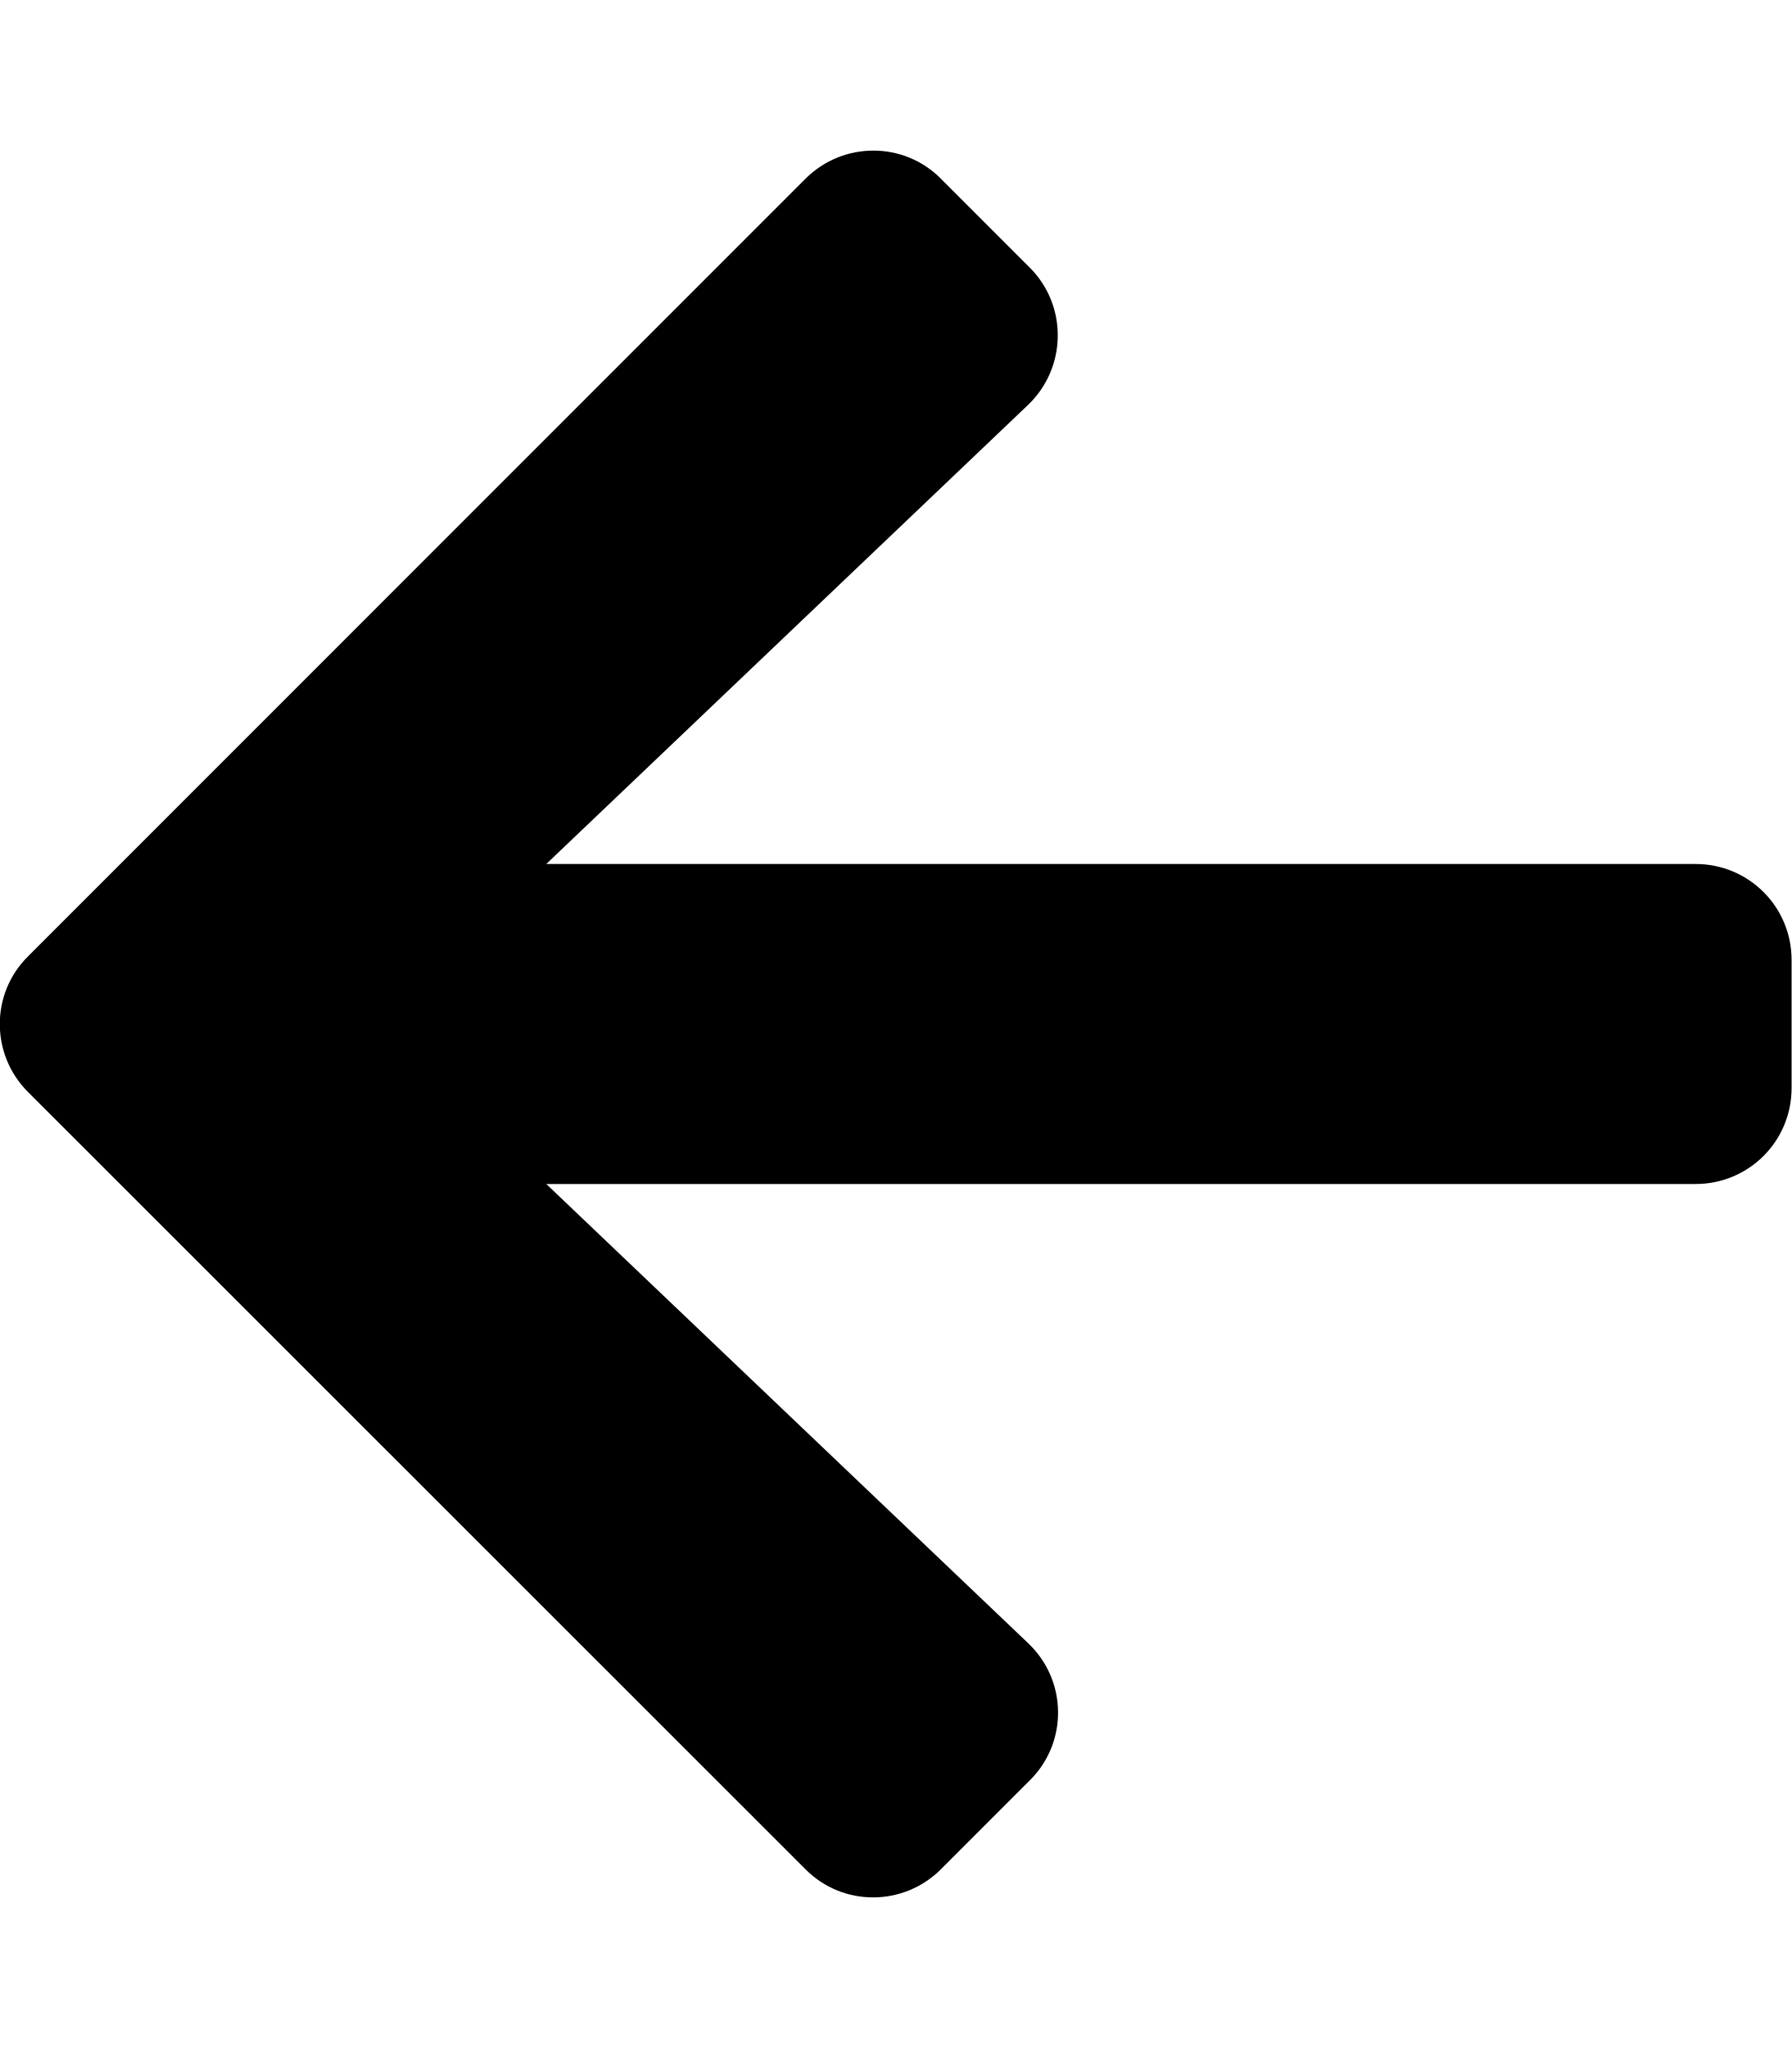
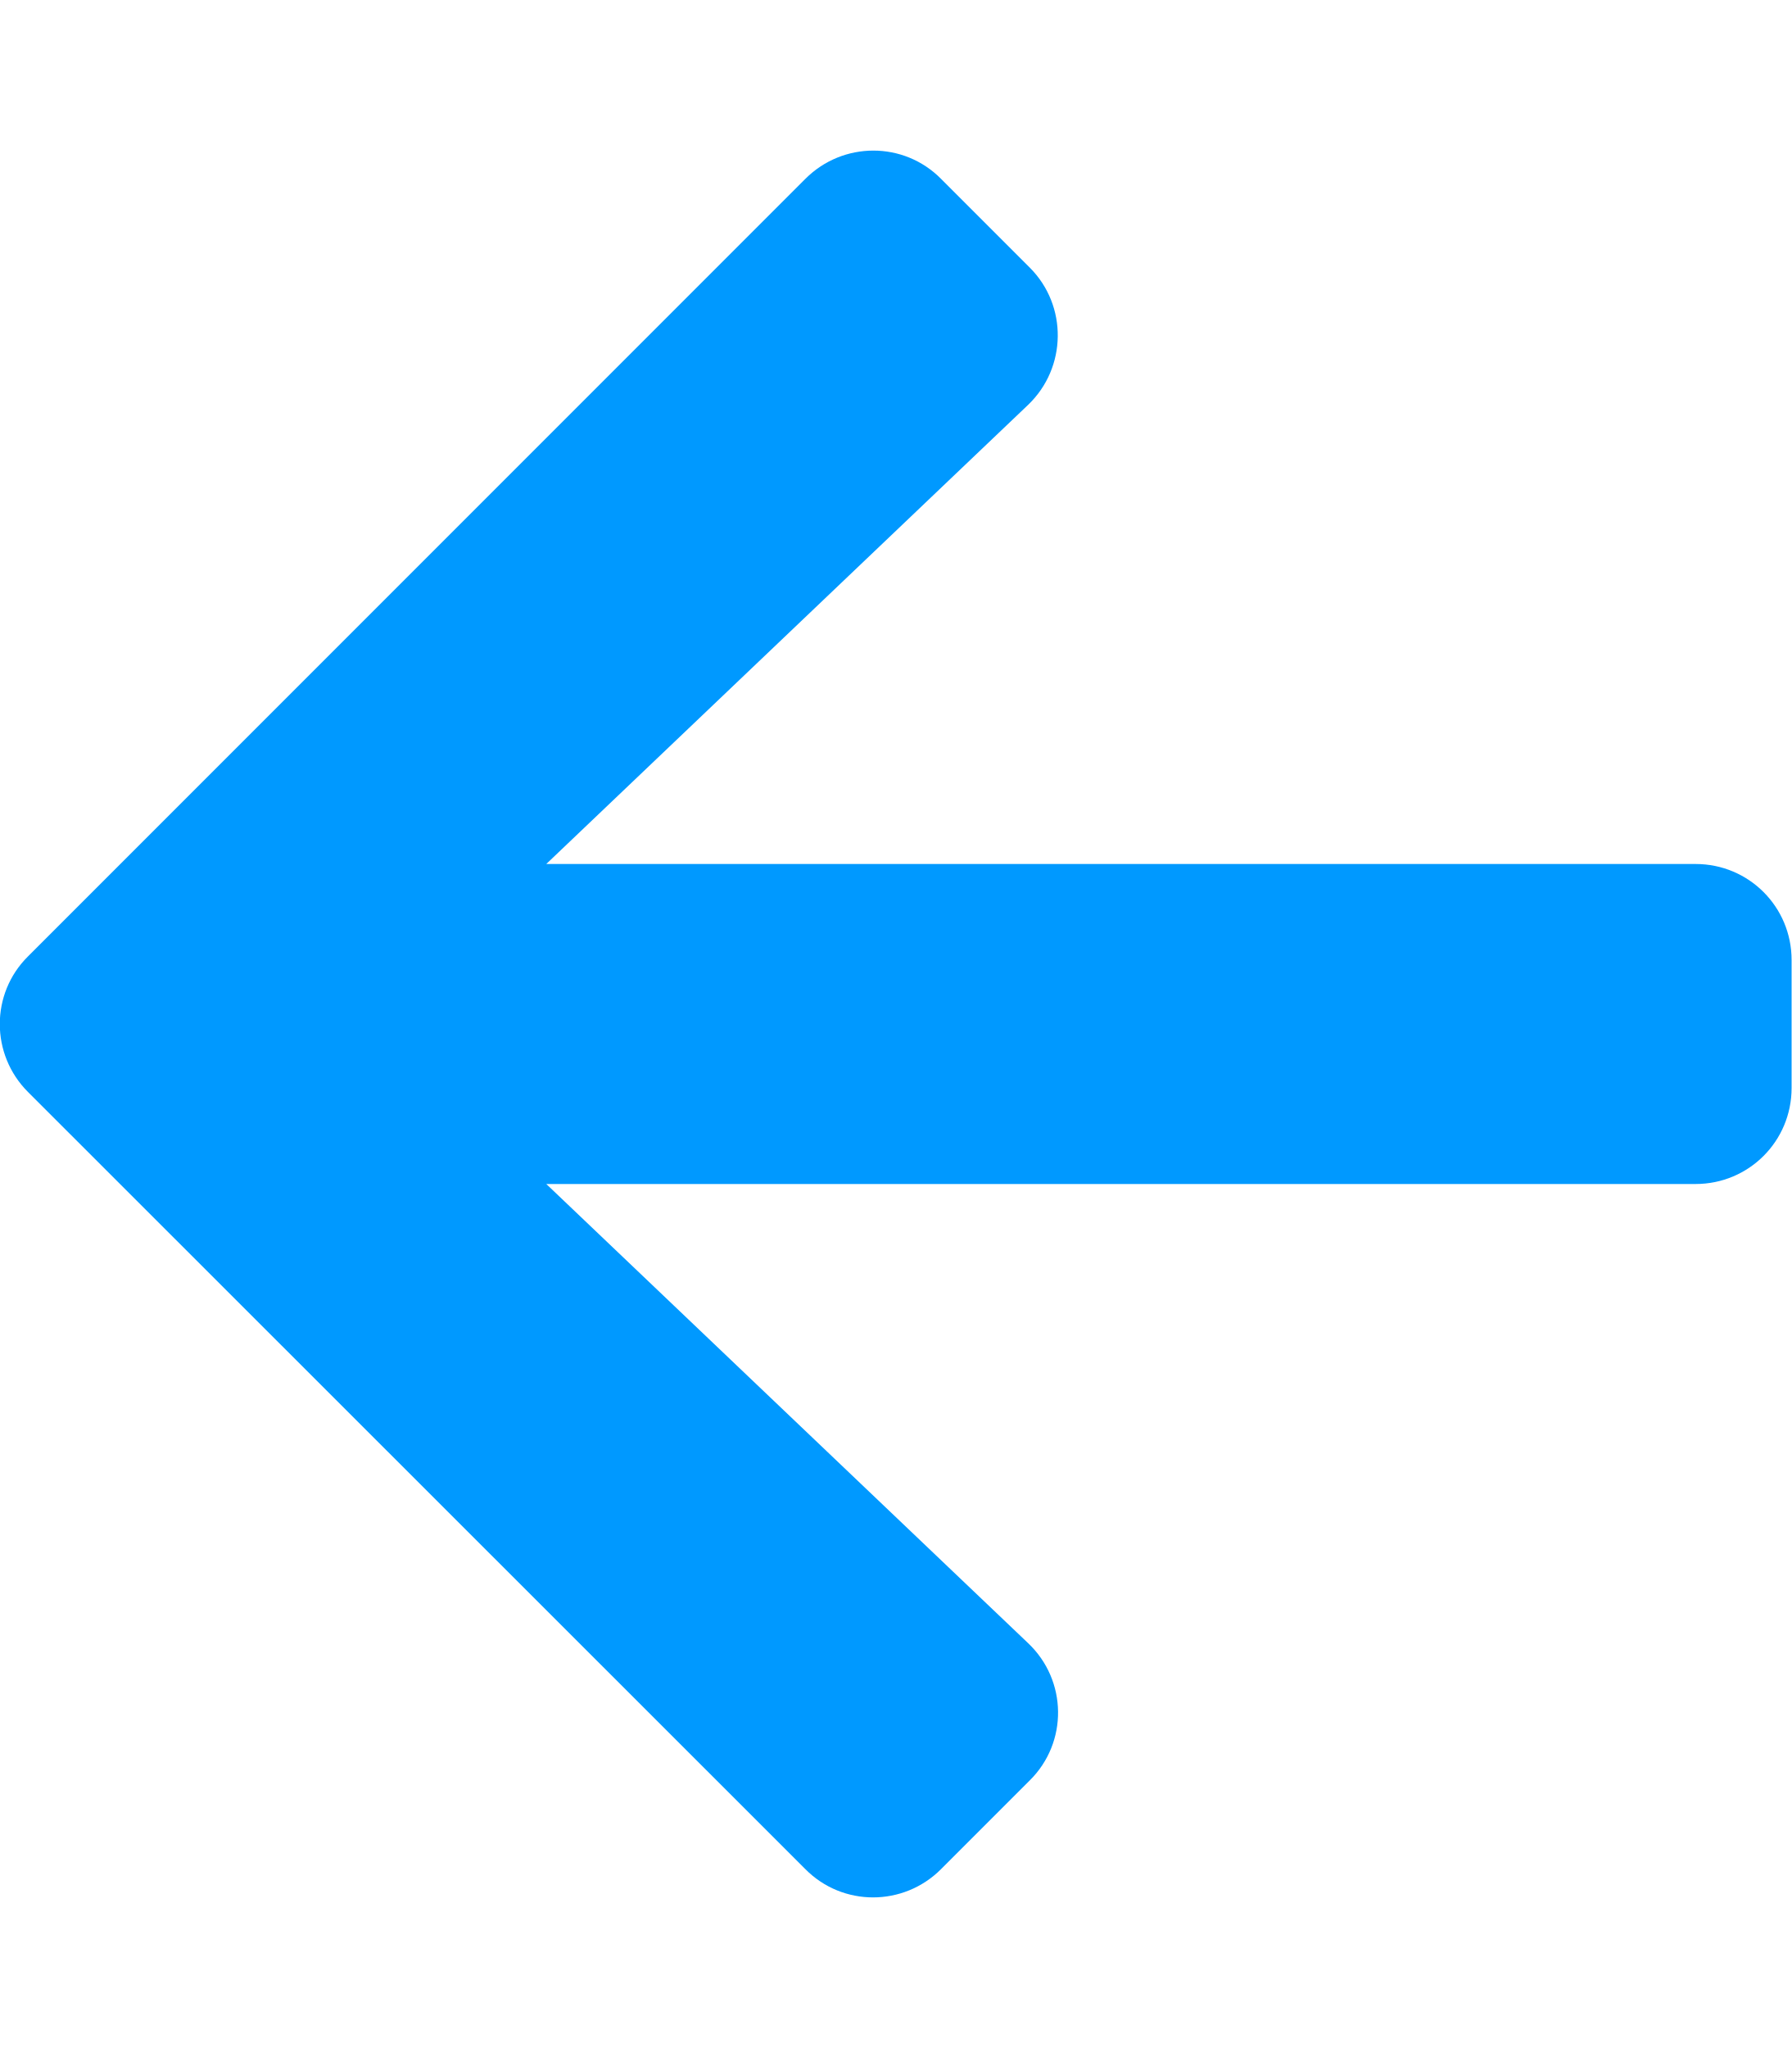
- <svg xmlns="http://www.w3.org/2000/svg" aria-hidden="true" focusable="false" data-prefix="fas" data-icon="arrow-left" class="svg-inline--fa fa-arrow-left fa-w-14" role="img" viewBox="0 0 448 512">
-   <path fill="currentColor" d="M257.5 445.1l-22.2 22.2c-9.4 9.4-24.6 9.4-33.9 0L7 273c-9.4-9.4-9.4-24.6 0-33.9L201.4 44.7c9.4-9.4 24.6-9.4 33.9 0l22.2 22.2c9.5 9.5 9.3 25-.4 34.3L136.6 216H424c13.3 0 24 10.7 24 24v32c0 13.3-10.7 24-24 24H136.6l120.5 114.8c9.8 9.3 10 24.8.4 34.3z" />
+ <svg xmlns="http://www.w3.org/2000/svg" width="448" height="512" class="svg-inline--fa fa-arrow-left fa-w-14">
+   <g>
+     <rect fill="none" id="canvas_background" height="602" width="802" y="-1" x="-1" />
+   </g>
+   <g>
+     <path id="svg_1" d="m257.5,445.1l-22.2,22.2c-9.4,9.4 -24.6,9.4 -33.9,0l-194.4,-194.3c-9.4,-9.4 -9.4,-24.6 0,-33.9l194.4,-194.4c9.4,-9.4 24.6,-9.4 33.9,0l22.2,22.2c9.5,9.5 9.3,25 -0.4,34.3l-120.5,114.8l287.4,0c13.3,0 24,10.7 24,24l0,32c0,13.3 -10.7,24 -24,24l-287.4,0l120.5,114.8c9.8,9.3 10,24.8 0.4,34.3z" fill="#0099ff" />
+   </g>
</svg>
